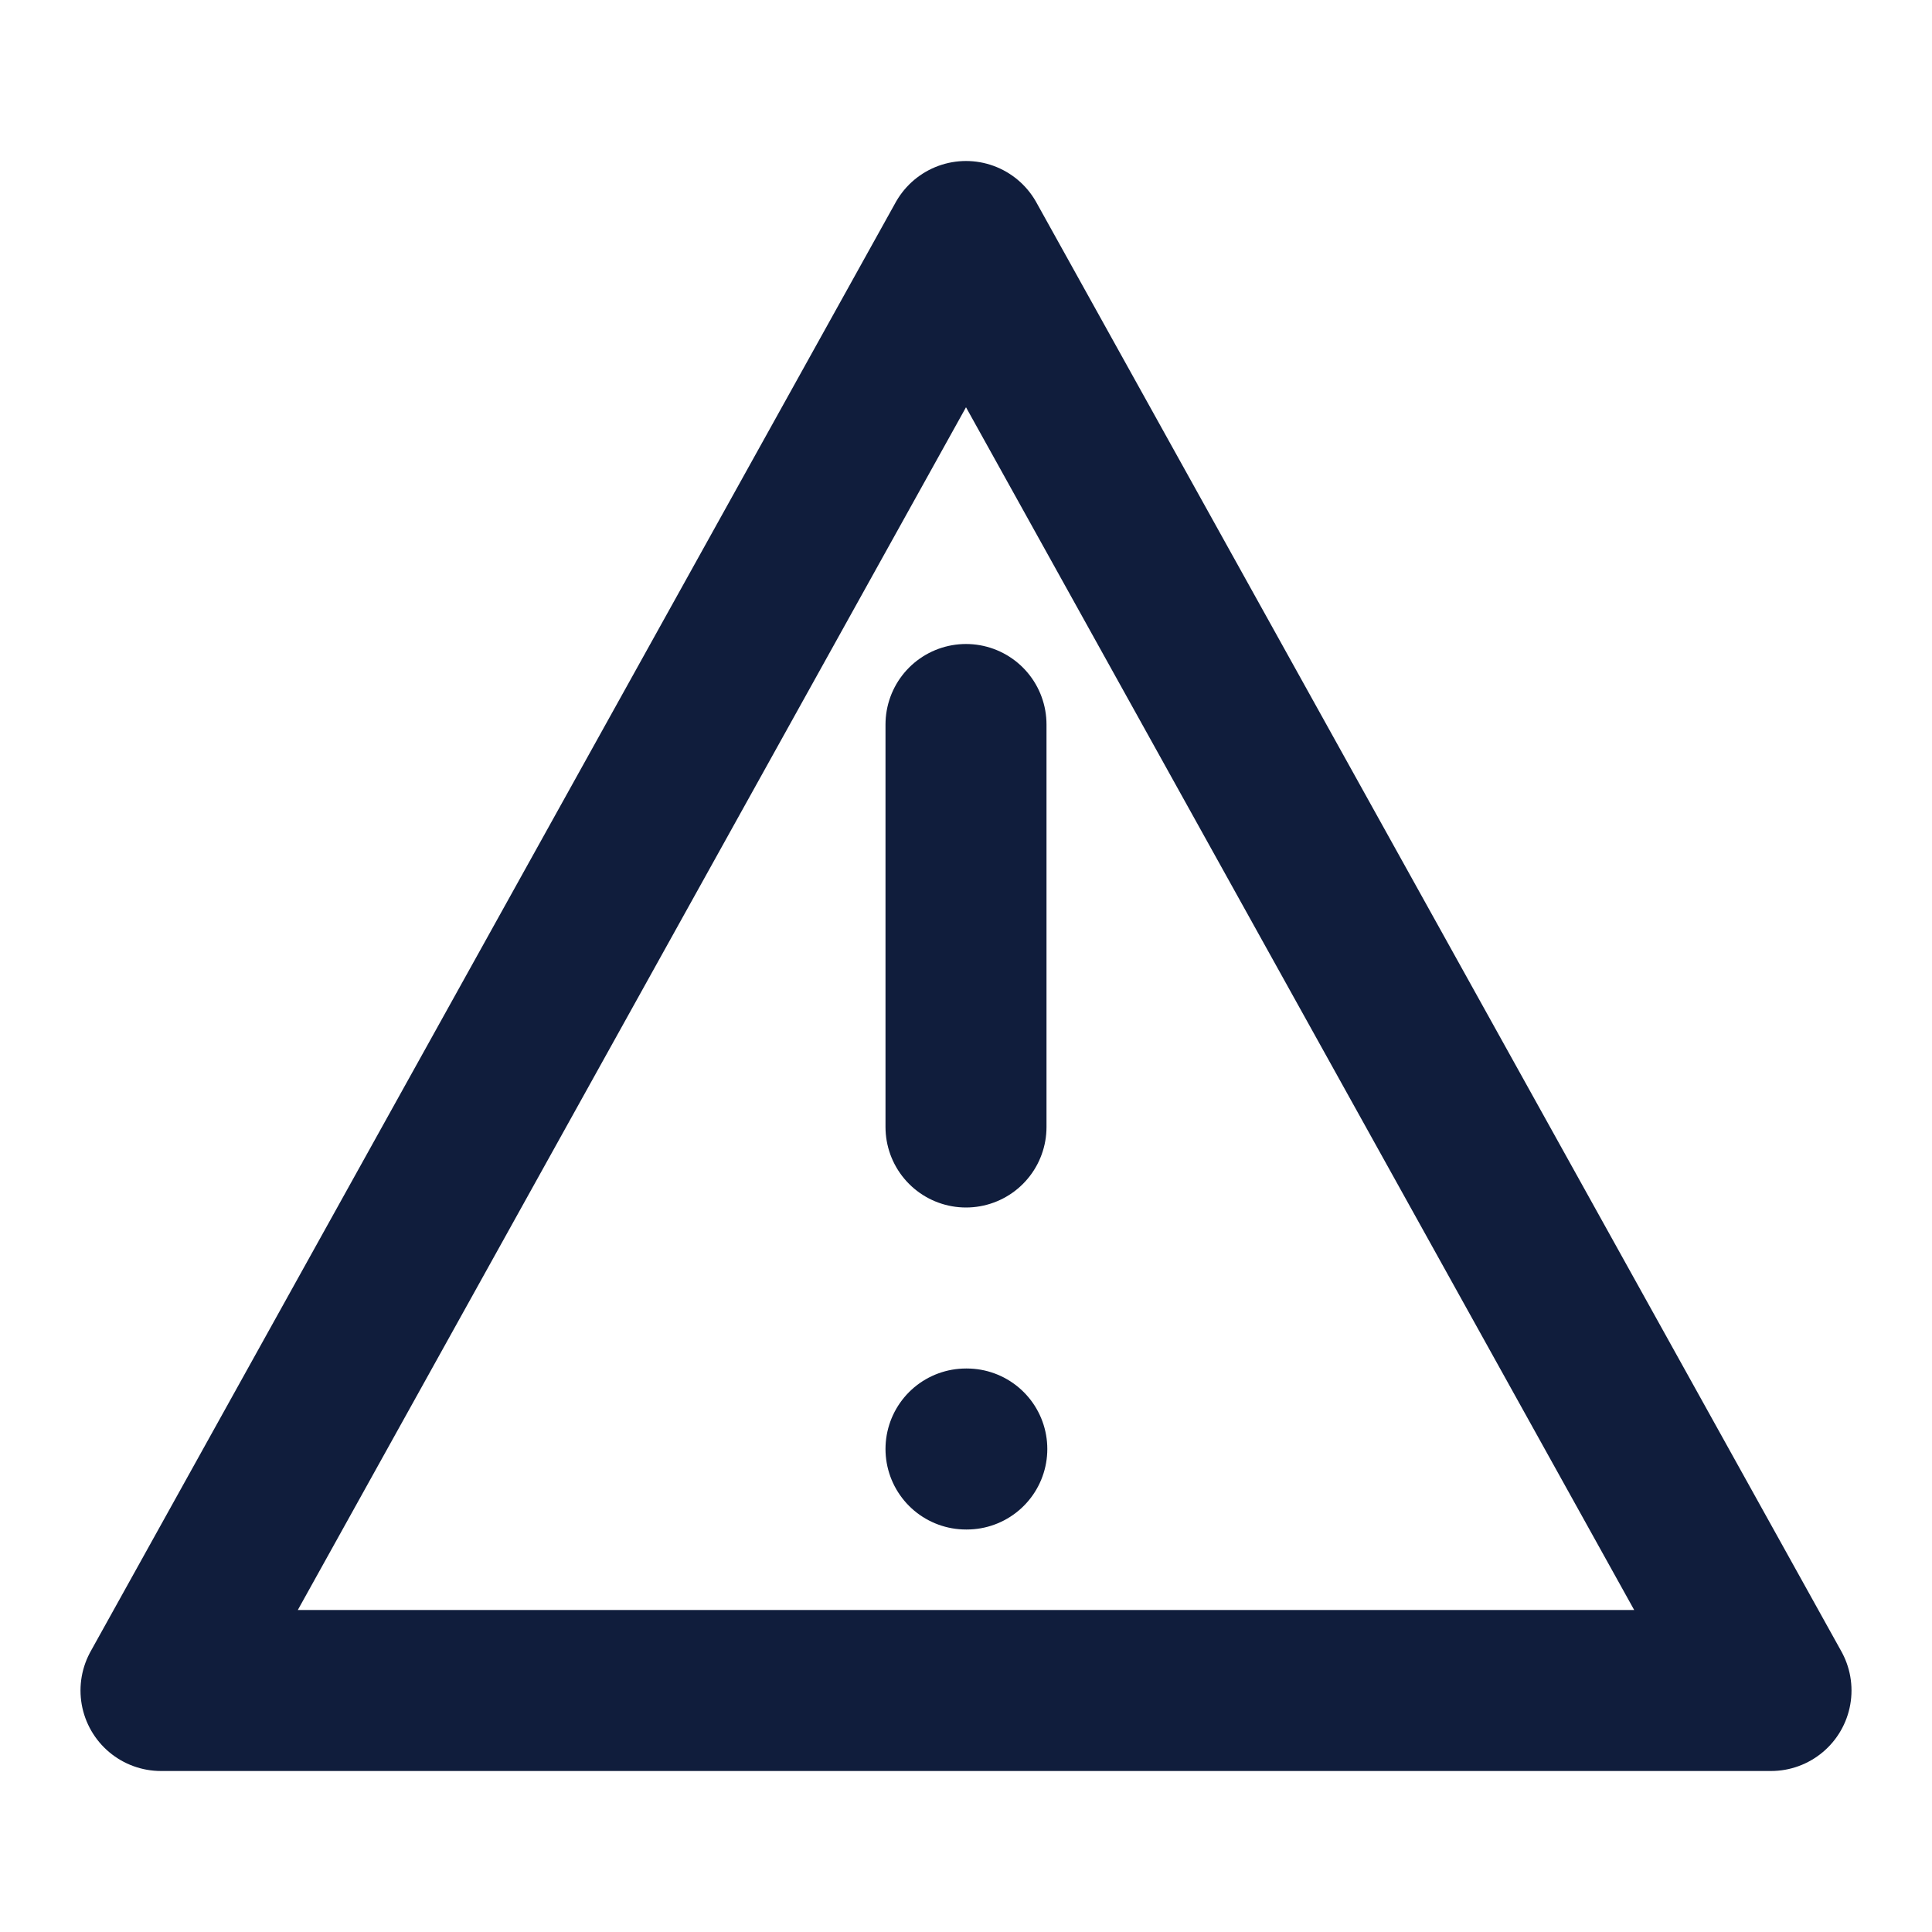
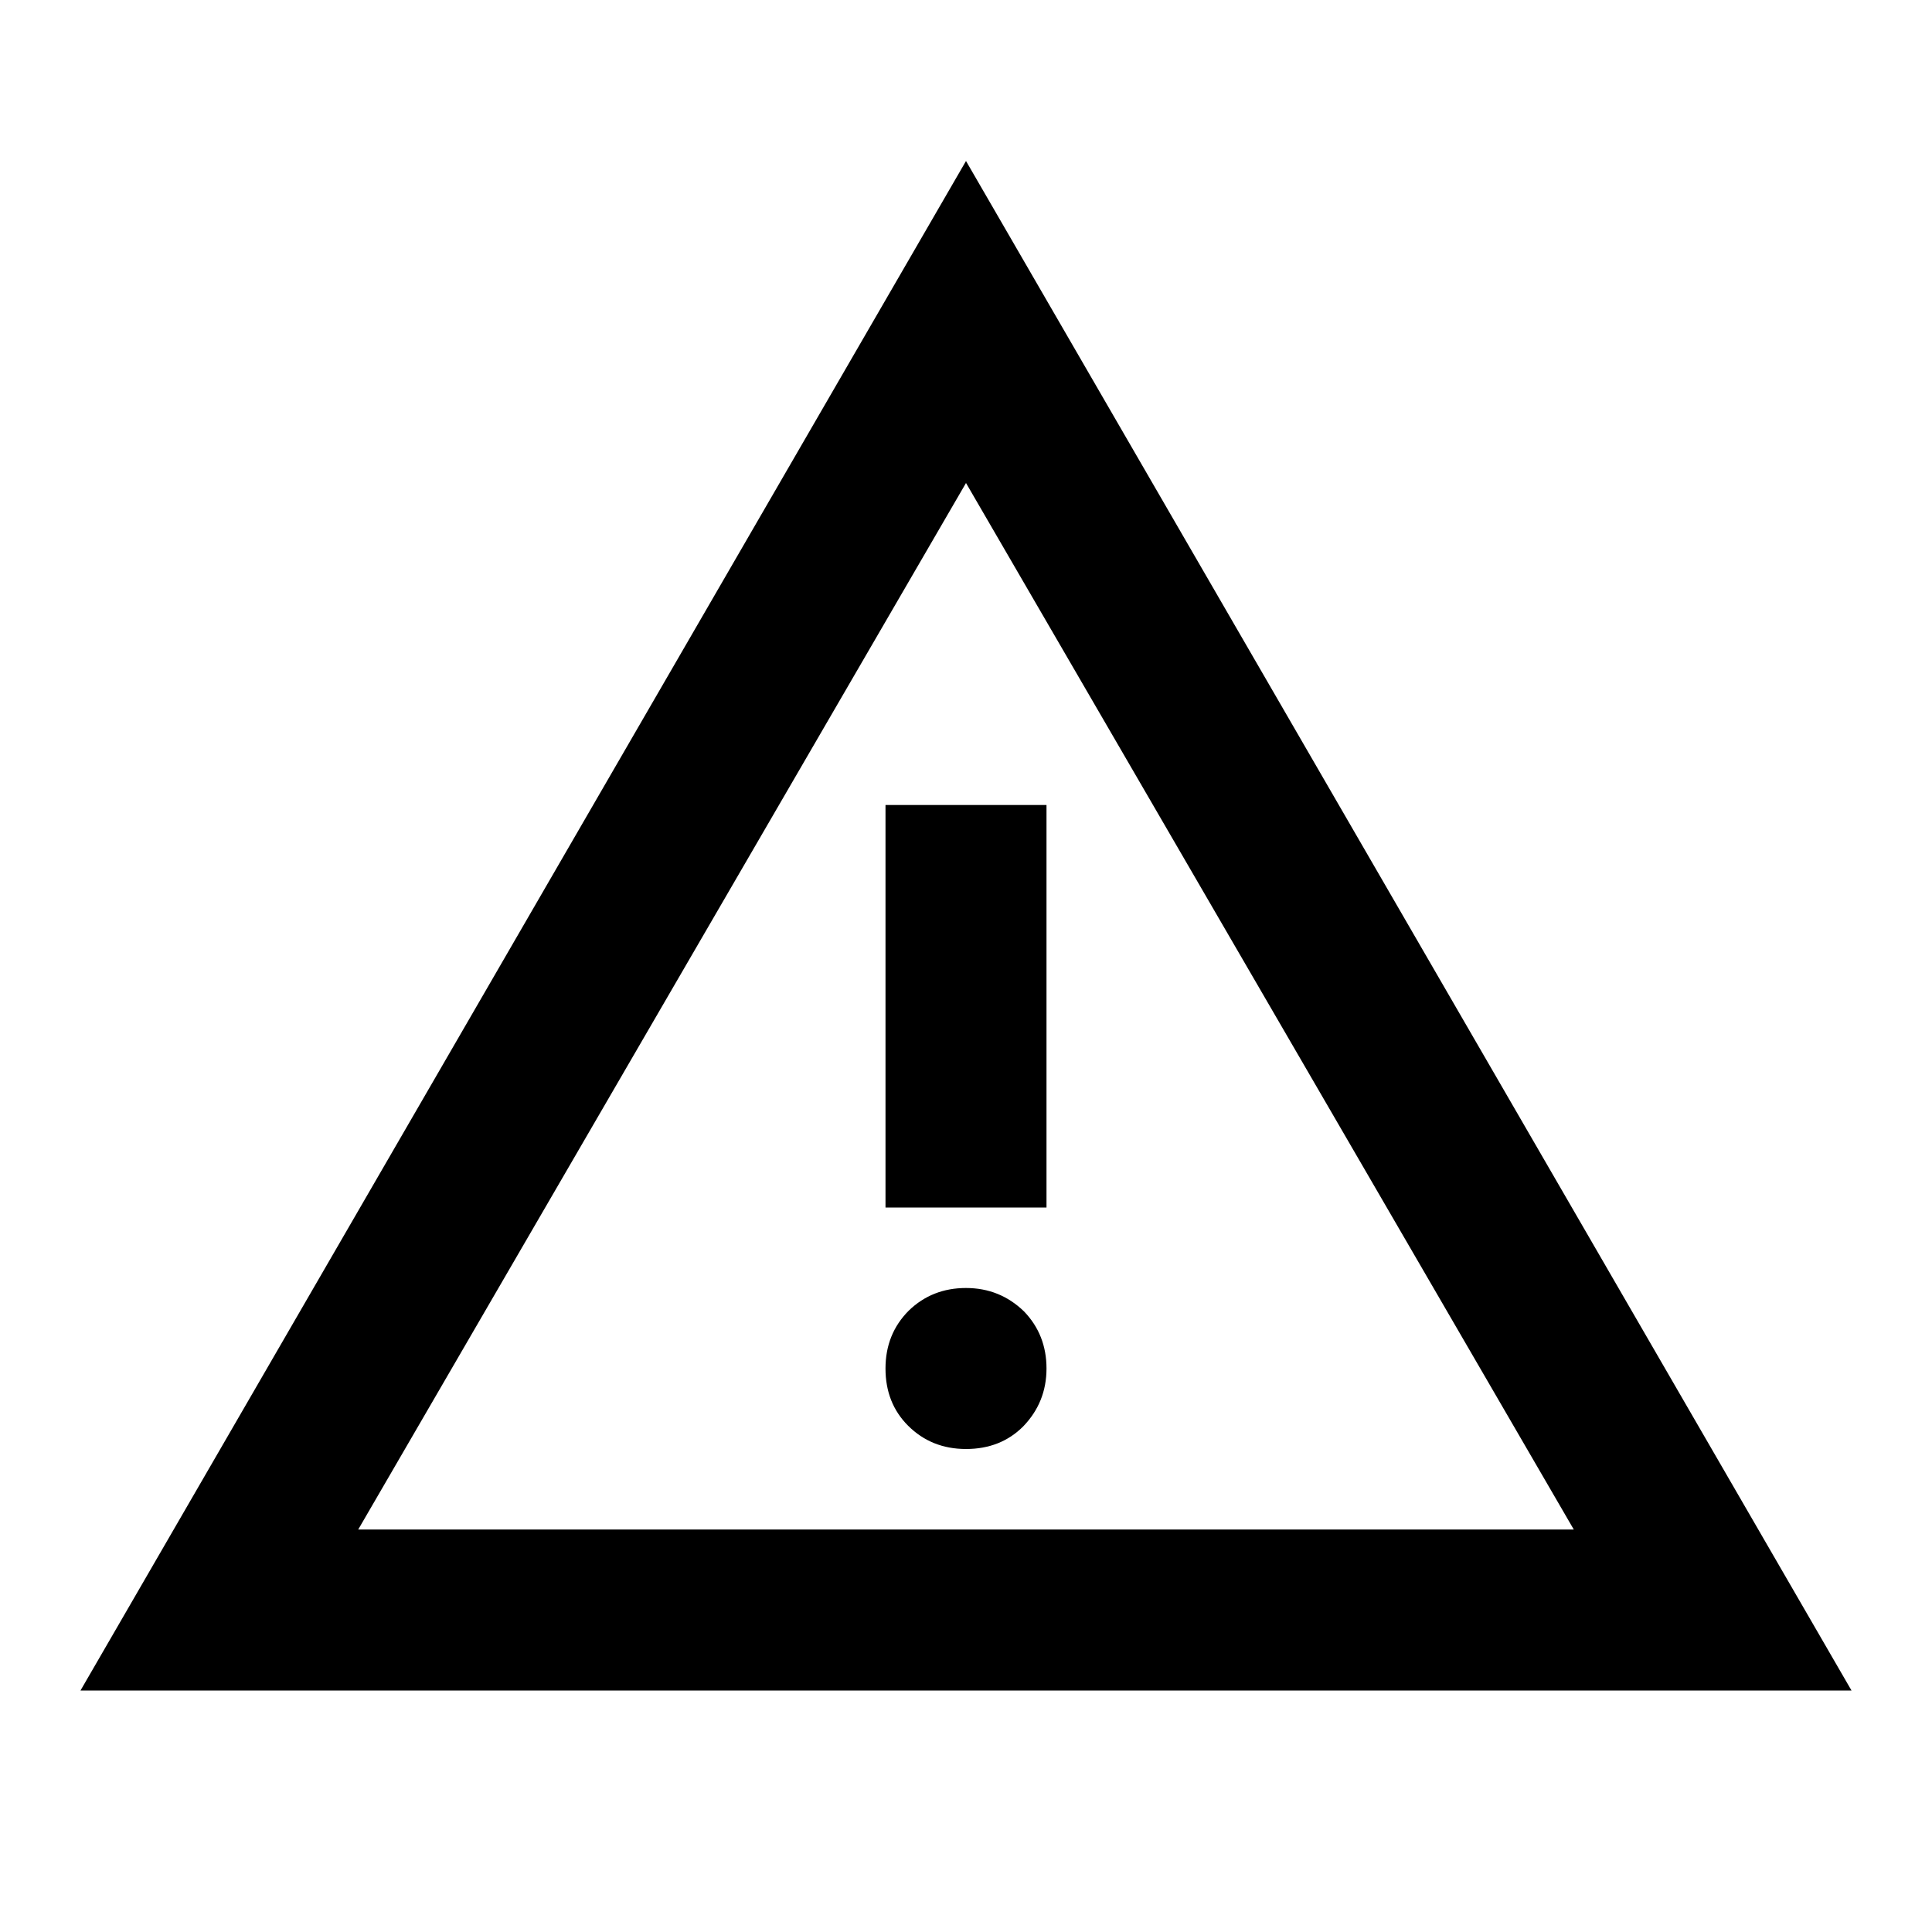
- <svg xmlns="http://www.w3.org/2000/svg" viewBox="0 0 24 24" fill="none" stroke="#101D3C" stroke-width="2" stroke-linecap="round" stroke-linejoin="round">
-   <path d="M12 3l10 18H2L12 3M12 9v5M12 18h.01" />
+ <svg xmlns="http://www.w3.org/2000/svg" viewBox="0 0 24 24" fill="currentColor" stroke="none">
+   <path d="m 1,21 l 11,-19 l 11,19 L 1,21 Z m 3.45,-2 l 15.1,0 L 12,6 L 4.45,19 Z m 8.26,-1.28 Q 13,17.42 13,17 t -0.28,-0.71 Q 12.42,16 12,16 t -0.71,0.28 Q 11,16.57 11,17 t 0.28,0.71 Q 11.57,18 12,18 t 0.71,-0.28 Z M 11,15 l 2,0 l 0,-5 l -2,0 l 0,5 Z m 1,-2.5 Z" />
</svg>
